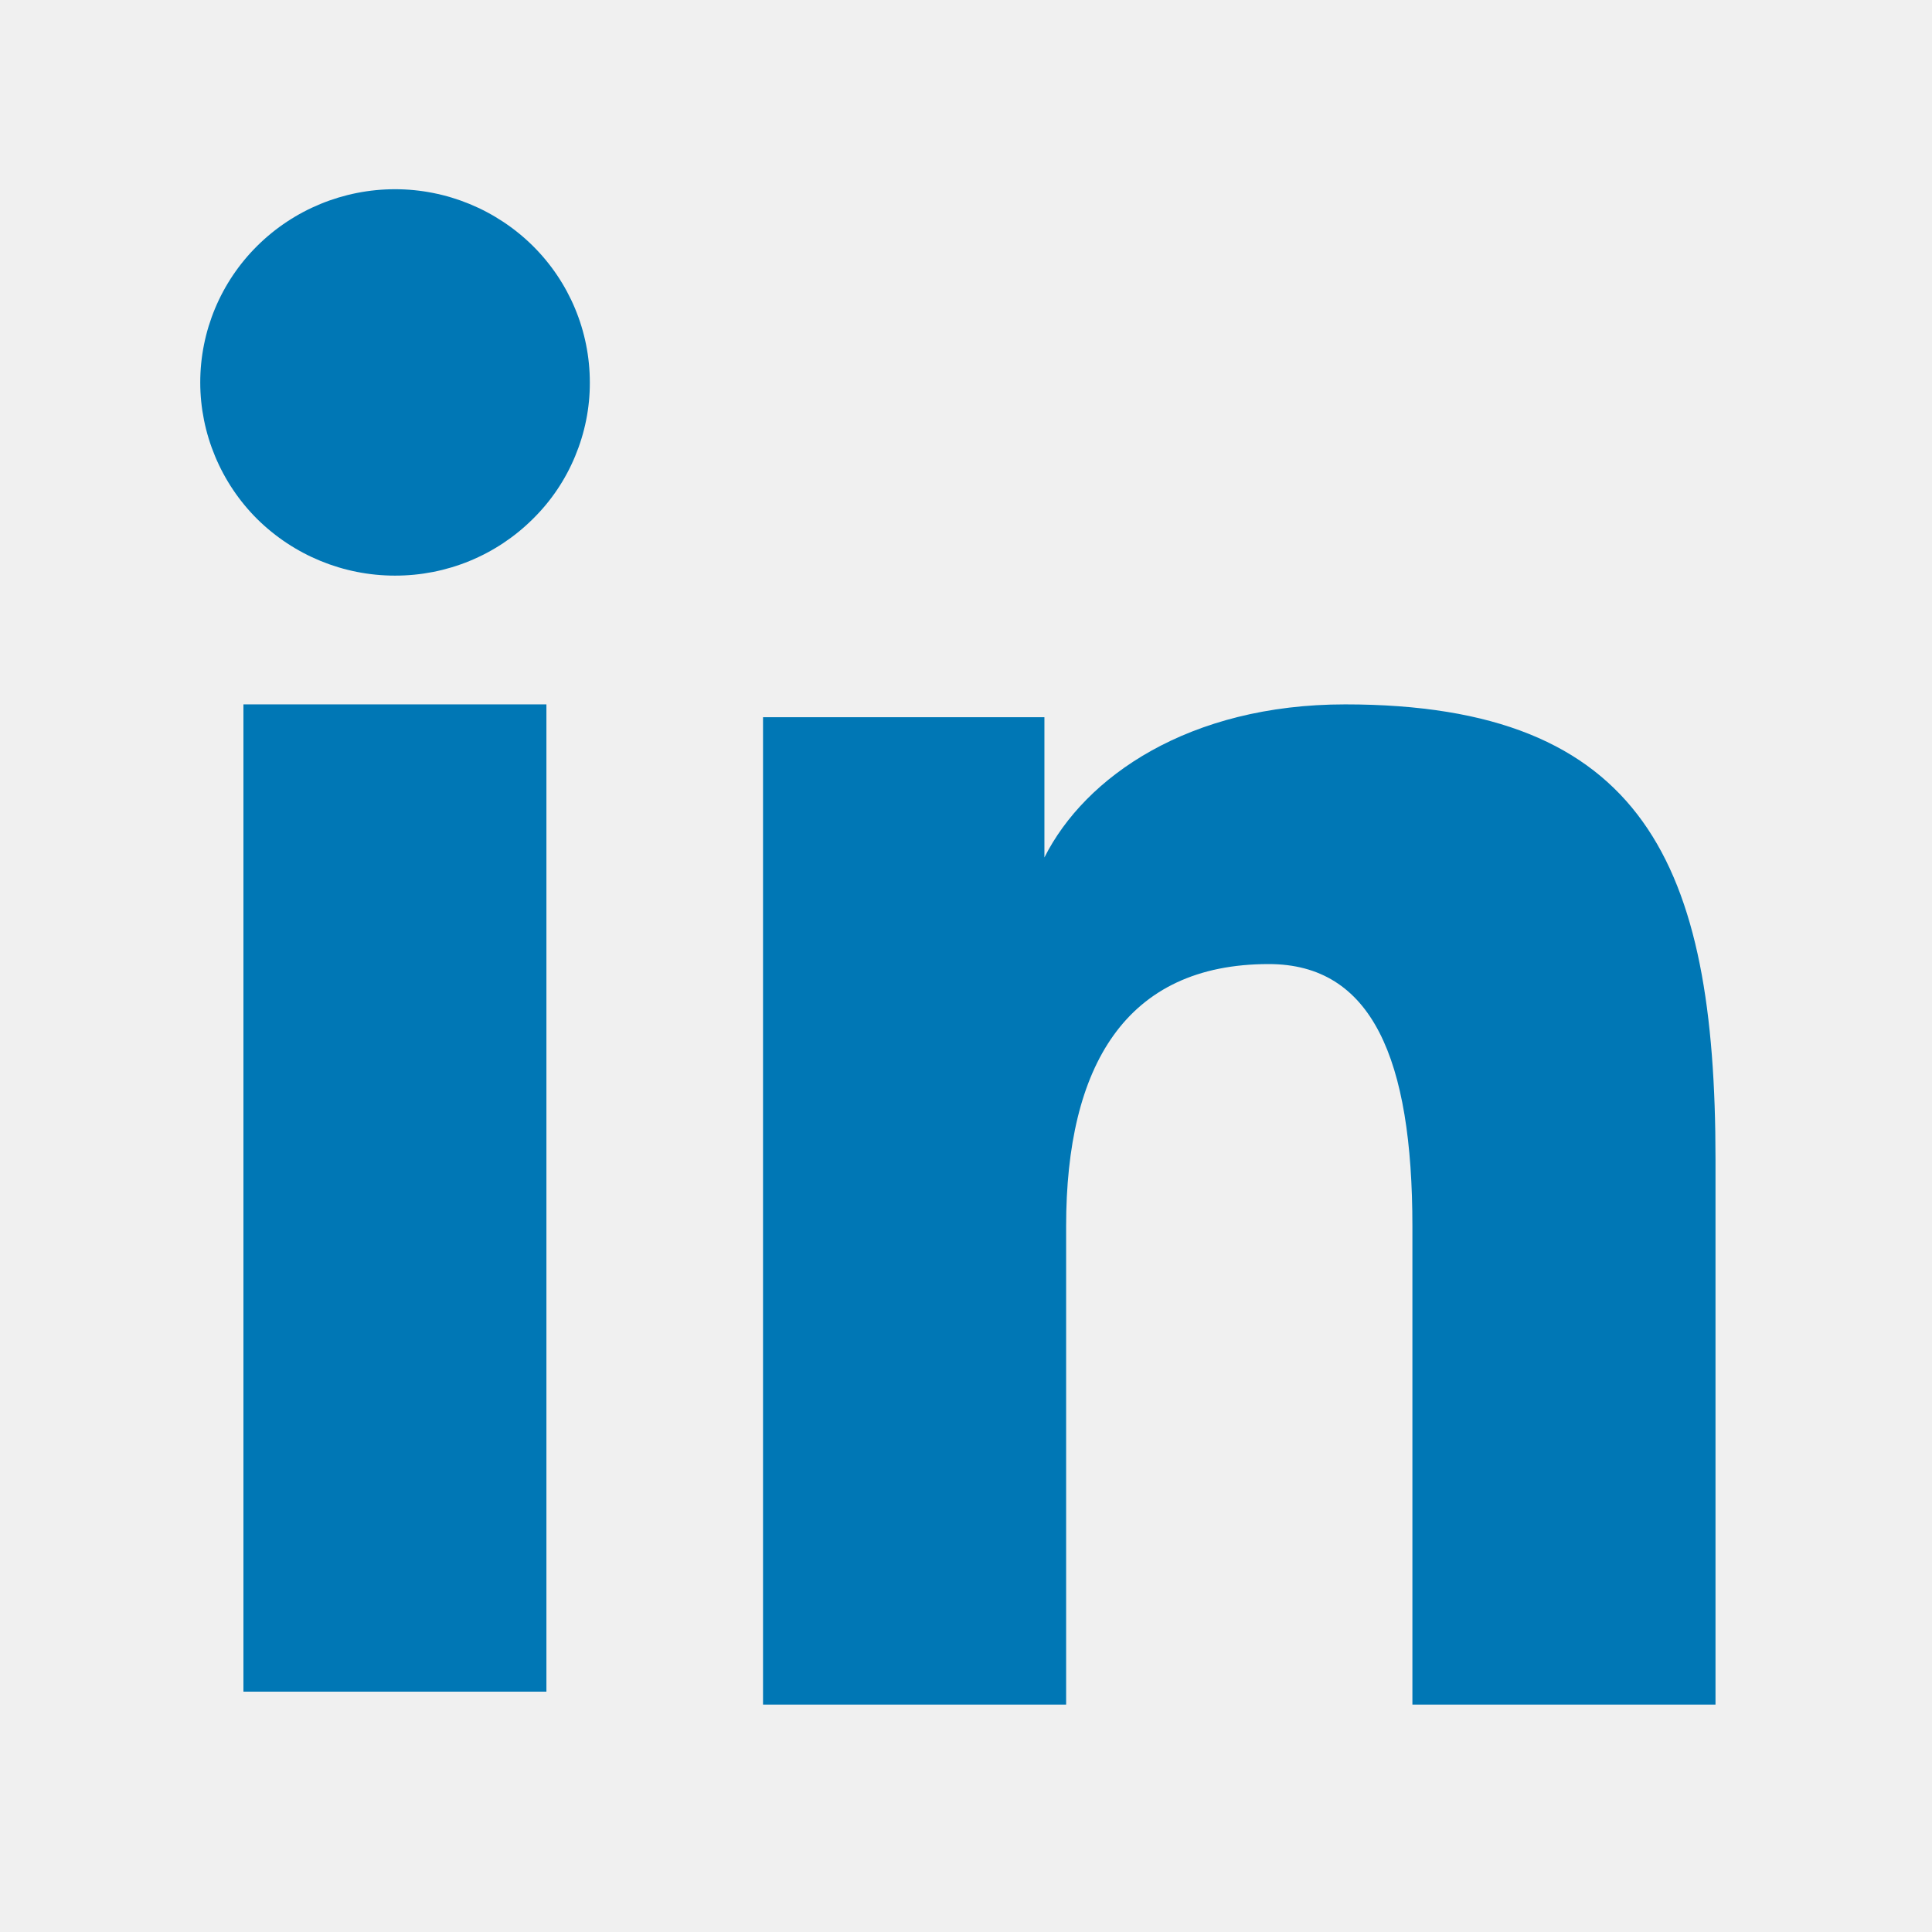
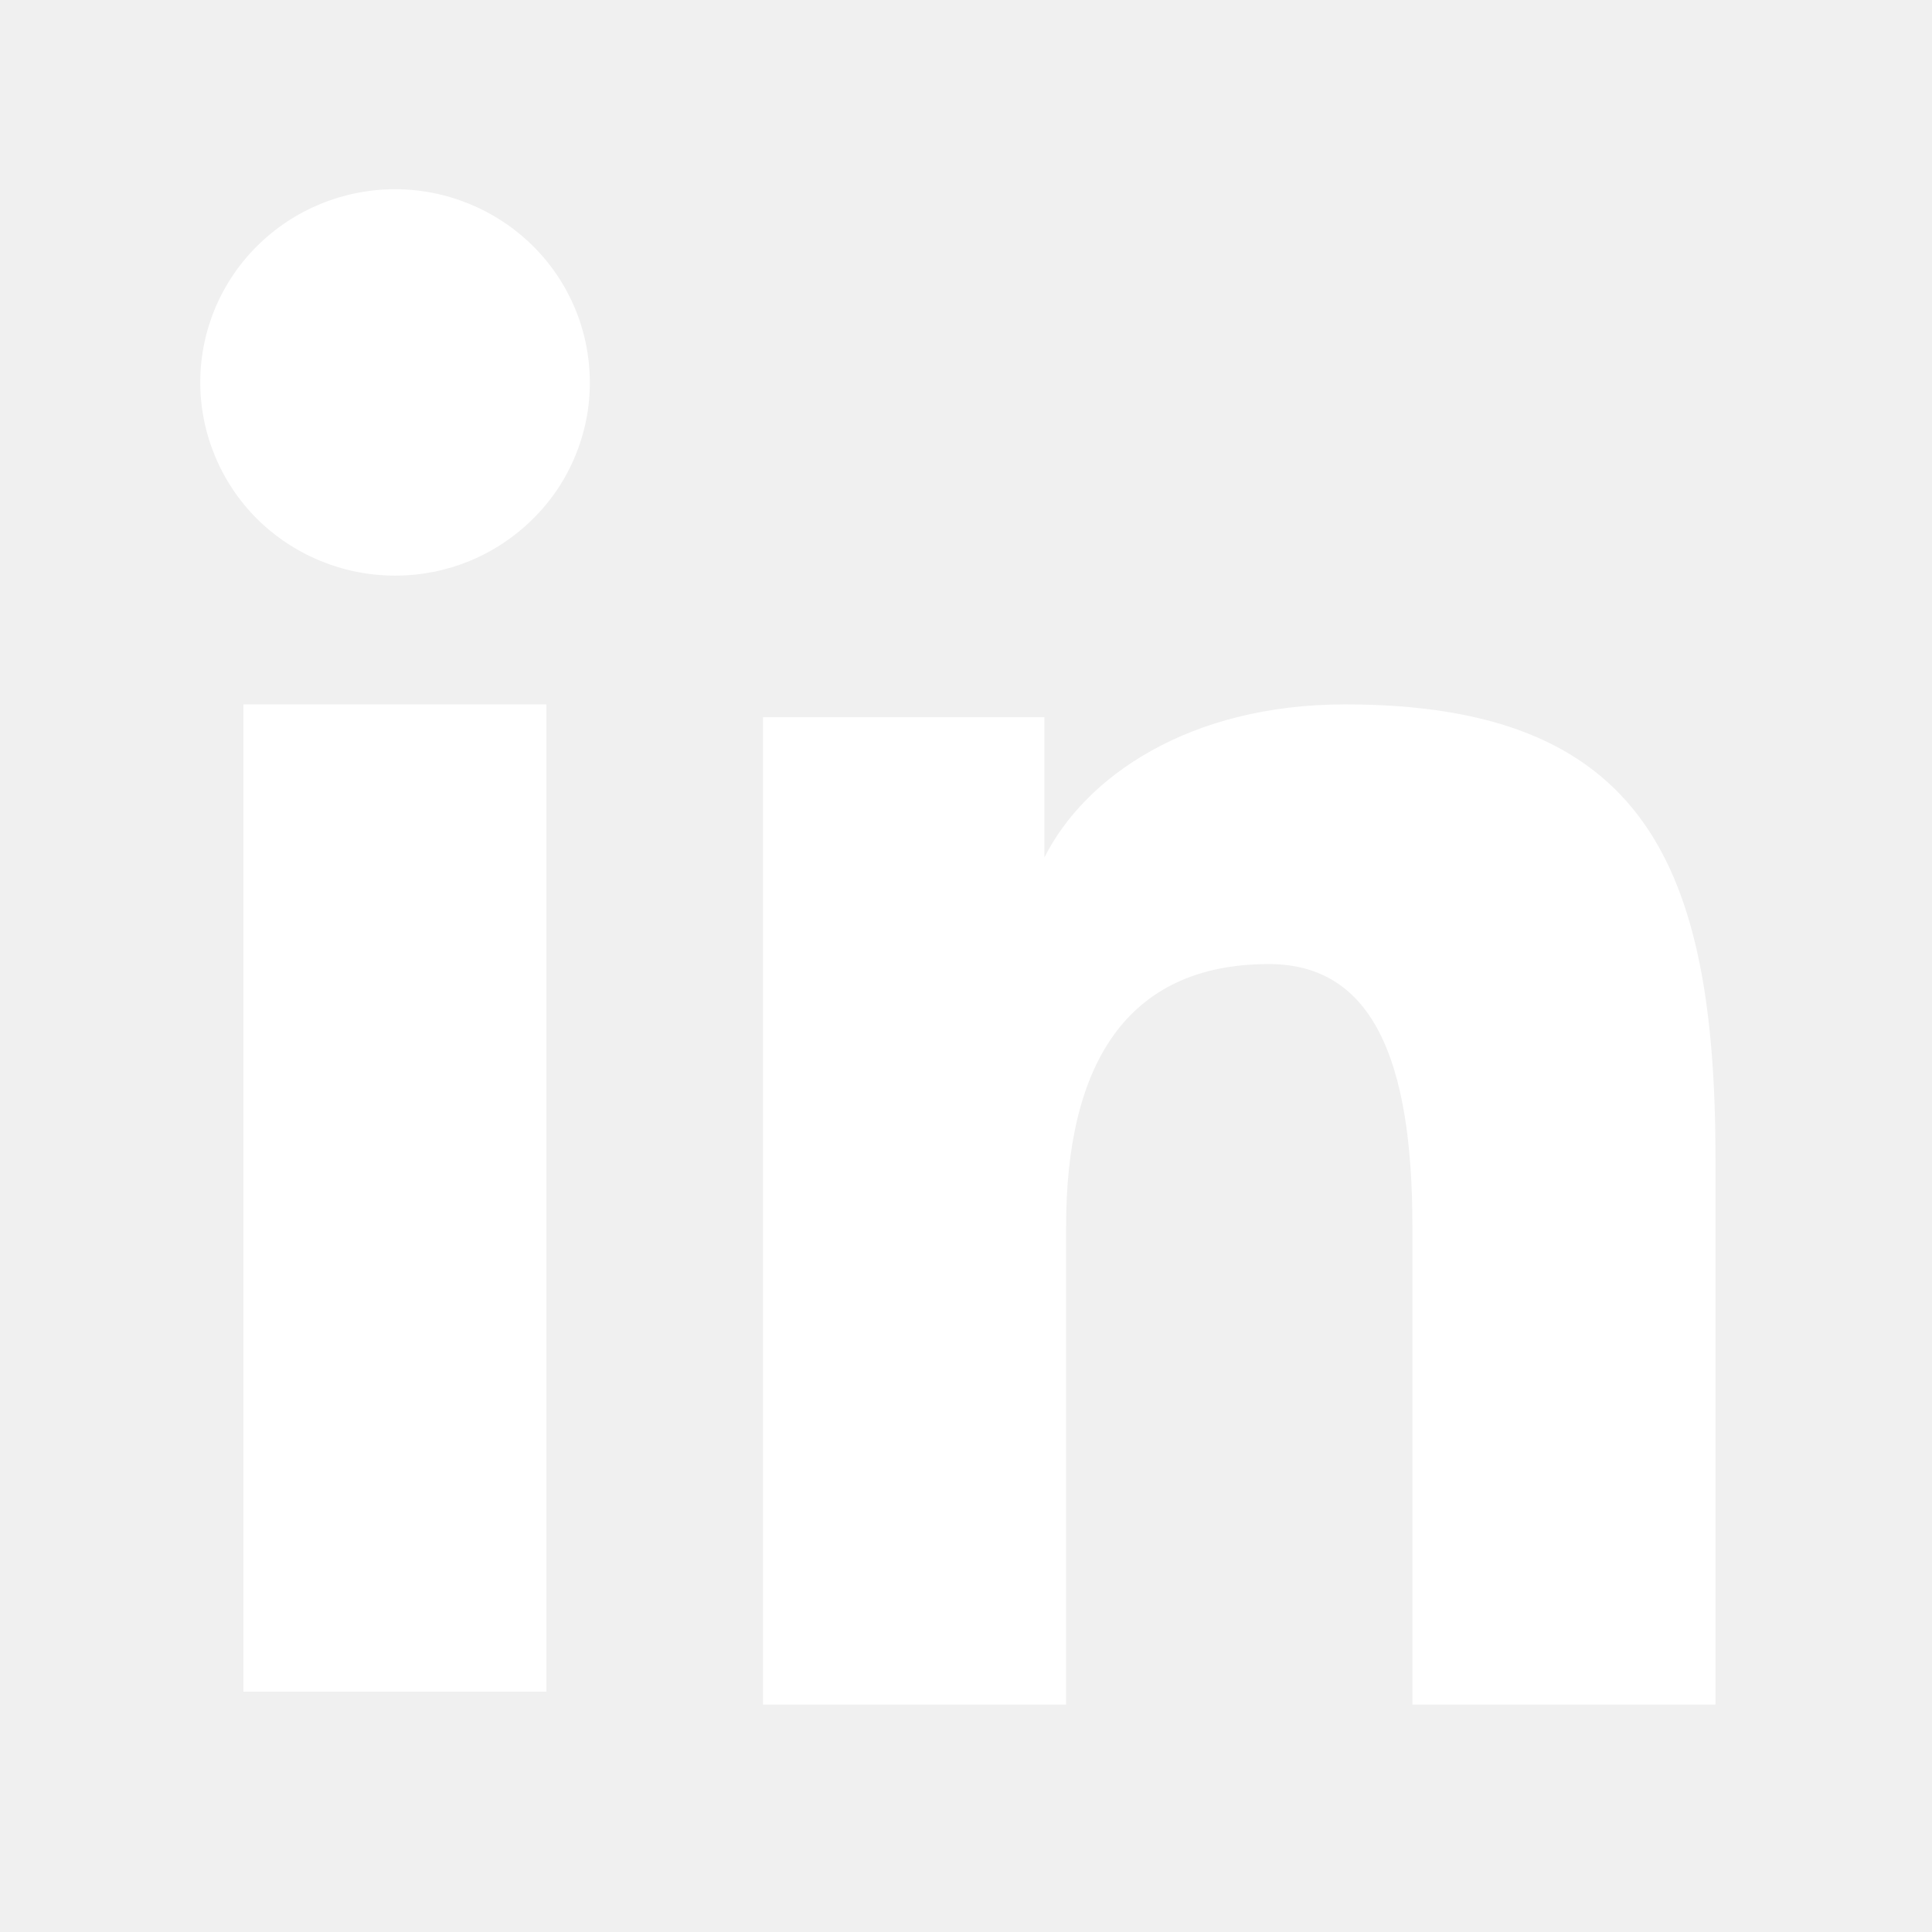
<svg xmlns="http://www.w3.org/2000/svg" width="17" height="17" viewBox="0 0 17 17" fill="none">
-   <path fill-rule="evenodd" clip-rule="evenodd" d="M6.714 6.311H9.19V7.545C9.547 6.835 10.462 6.198 11.836 6.198C14.47 6.198 15.095 7.61 15.095 10.201V14.999H12.428V10.791C12.428 9.315 12.072 8.483 11.164 8.483C9.904 8.483 9.381 9.38 9.381 10.79V14.999H6.714V6.311ZM2.142 14.885H4.808V6.198H2.142V14.885ZM5.19 3.365C5.191 3.589 5.146 3.81 5.06 4.016C4.974 4.223 4.848 4.41 4.688 4.567C4.366 4.887 3.93 5.066 3.475 5.065C3.021 5.065 2.586 4.886 2.263 4.567C2.105 4.41 1.979 4.222 1.893 4.016C1.807 3.81 1.762 3.589 1.762 3.365C1.762 2.914 1.942 2.482 2.264 2.163C2.586 1.844 3.022 1.665 3.476 1.665C3.93 1.665 4.366 1.845 4.688 2.163C5.01 2.482 5.19 2.914 5.19 3.365Z" fill="#0077B5" />
+   <path fill-rule="evenodd" clip-rule="evenodd" d="M6.714 6.311H9.19V7.545C9.547 6.835 10.462 6.198 11.836 6.198C14.47 6.198 15.095 7.61 15.095 10.201V14.999H12.428V10.791C12.428 9.315 12.072 8.483 11.164 8.483C9.904 8.483 9.381 9.38 9.381 10.79V14.999H6.714V6.311ZM2.142 14.885H4.808V6.198H2.142V14.885ZM5.19 3.365C5.191 3.589 5.146 3.81 5.06 4.016C4.974 4.223 4.848 4.41 4.688 4.567C4.366 4.887 3.93 5.066 3.475 5.065C3.021 5.065 2.586 4.886 2.263 4.567C2.105 4.41 1.979 4.222 1.893 4.016C1.807 3.81 1.762 3.589 1.762 3.365C1.762 2.914 1.942 2.482 2.264 2.163C2.586 1.844 3.022 1.665 3.476 1.665C3.93 1.665 4.366 1.845 4.688 2.163C5.01 2.482 5.19 2.914 5.19 3.365Z" fill="#fff" />
</svg>
